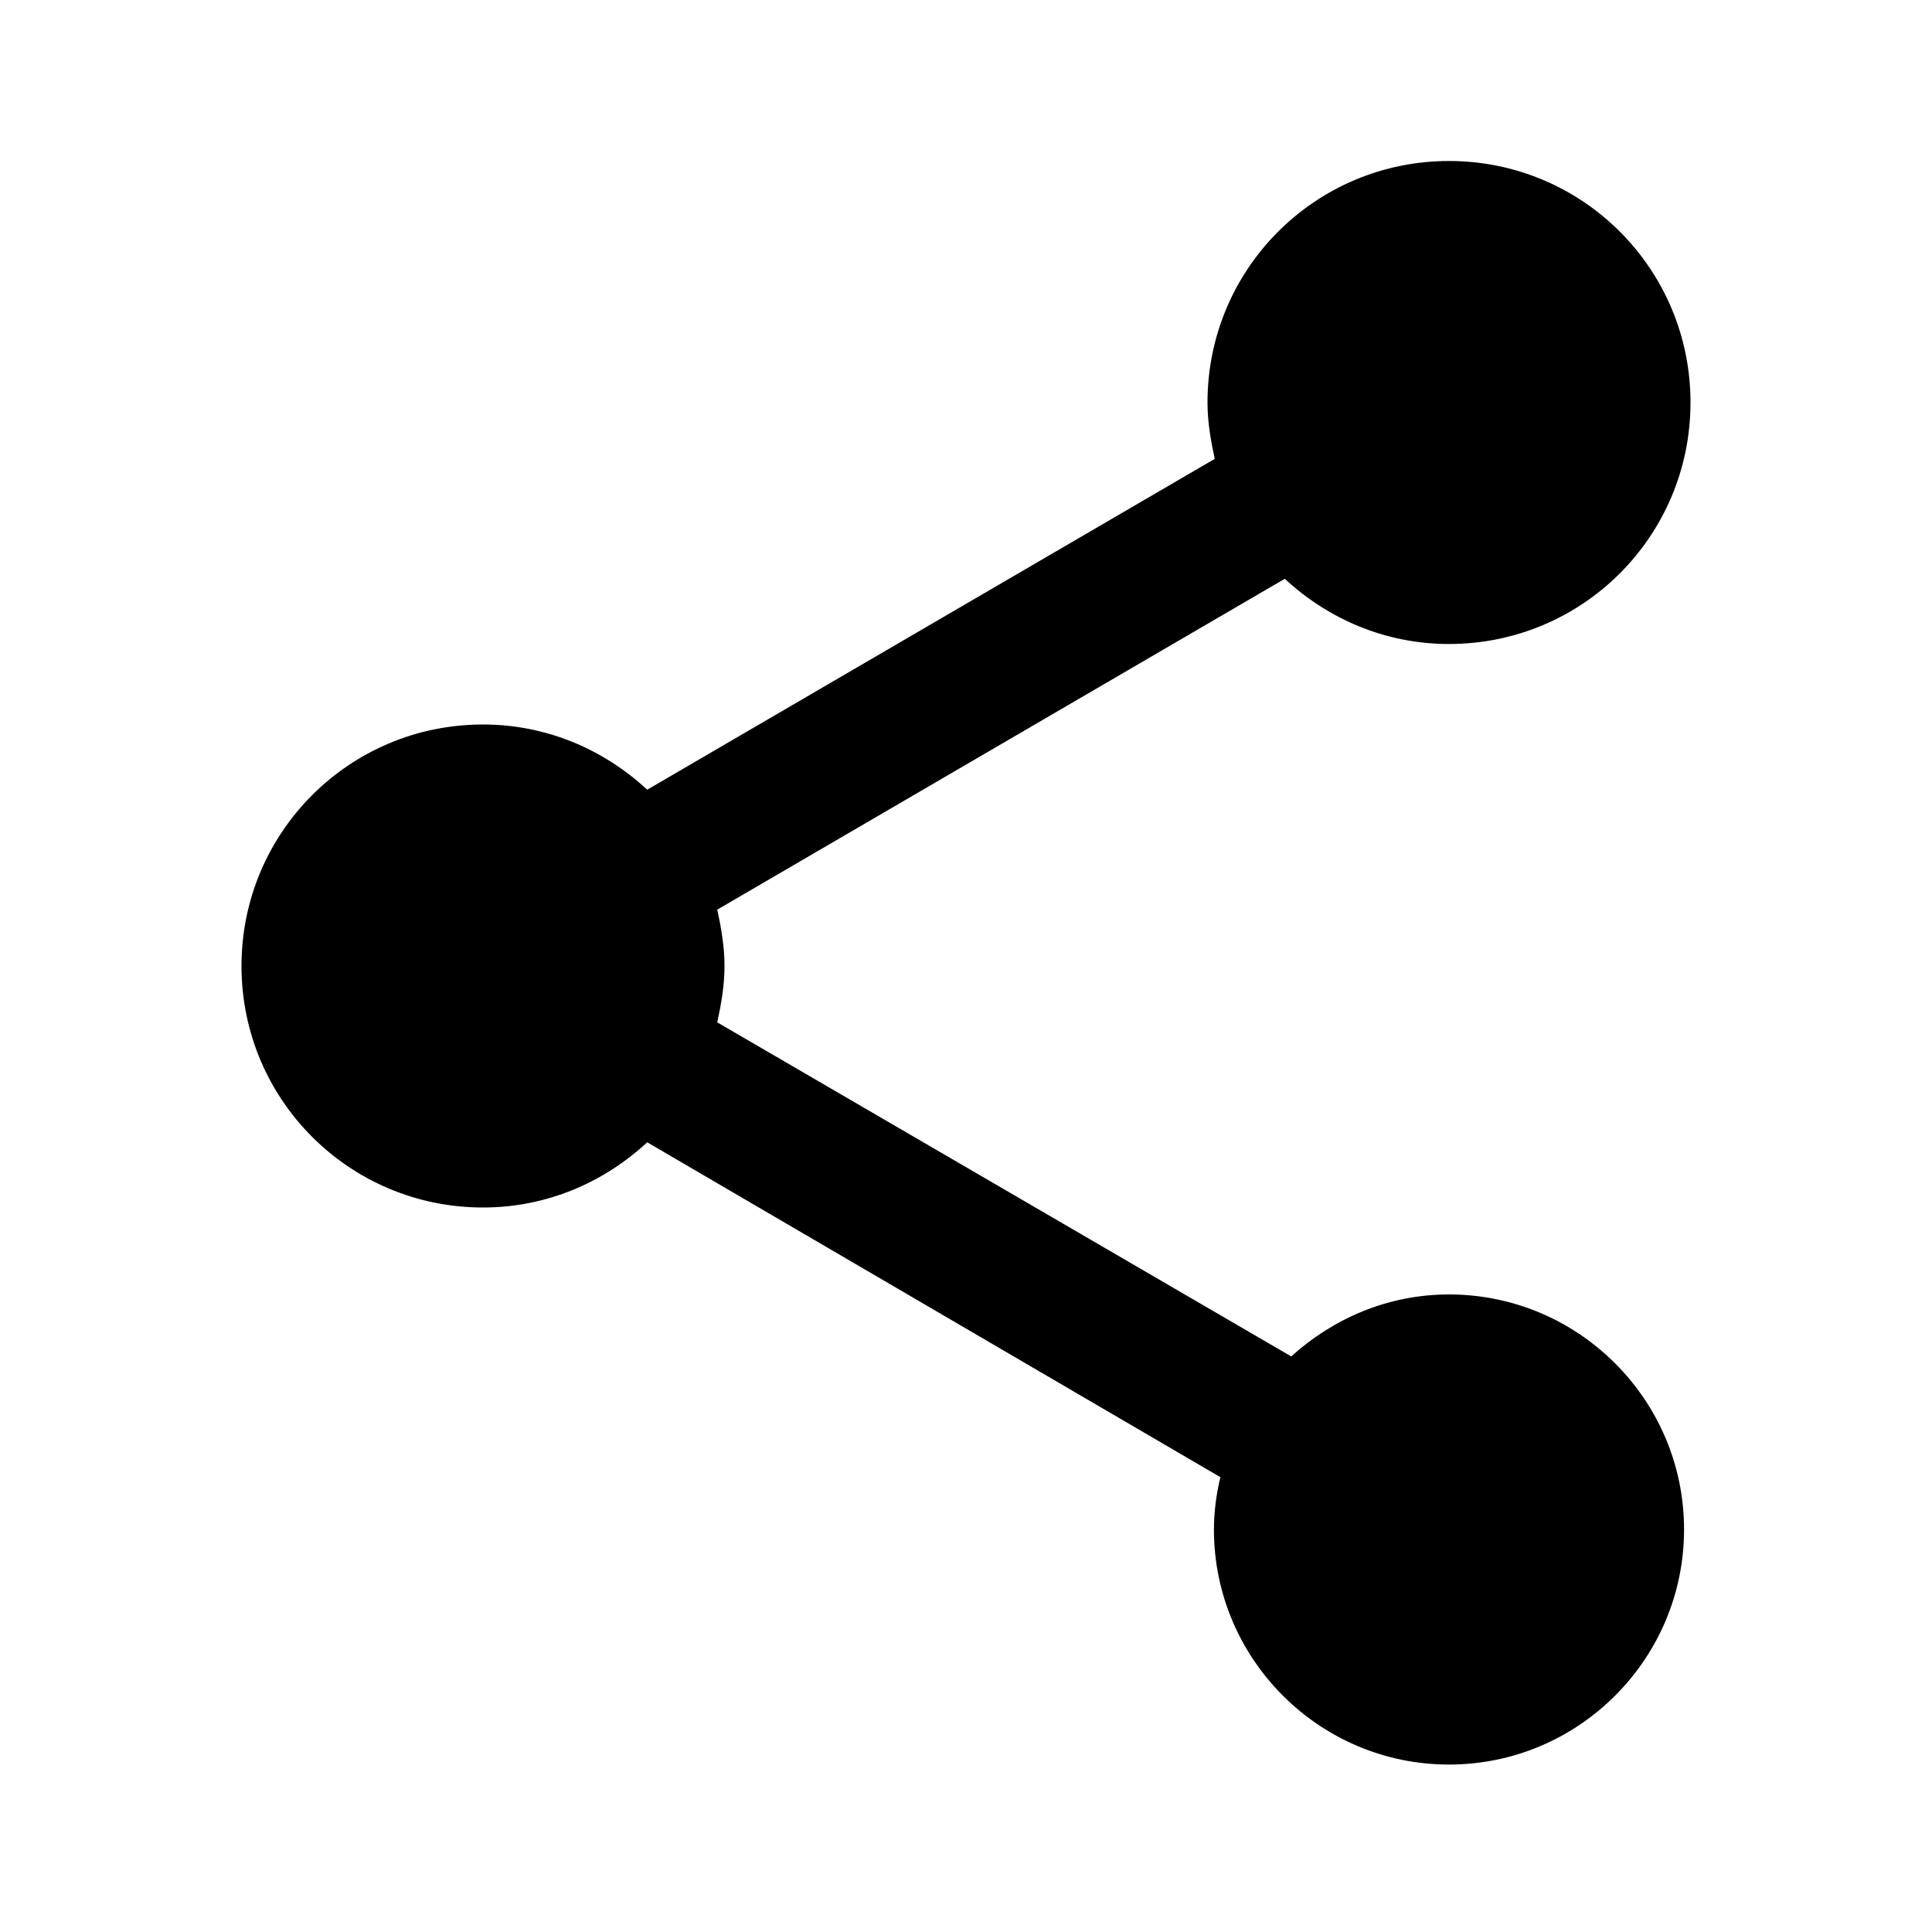
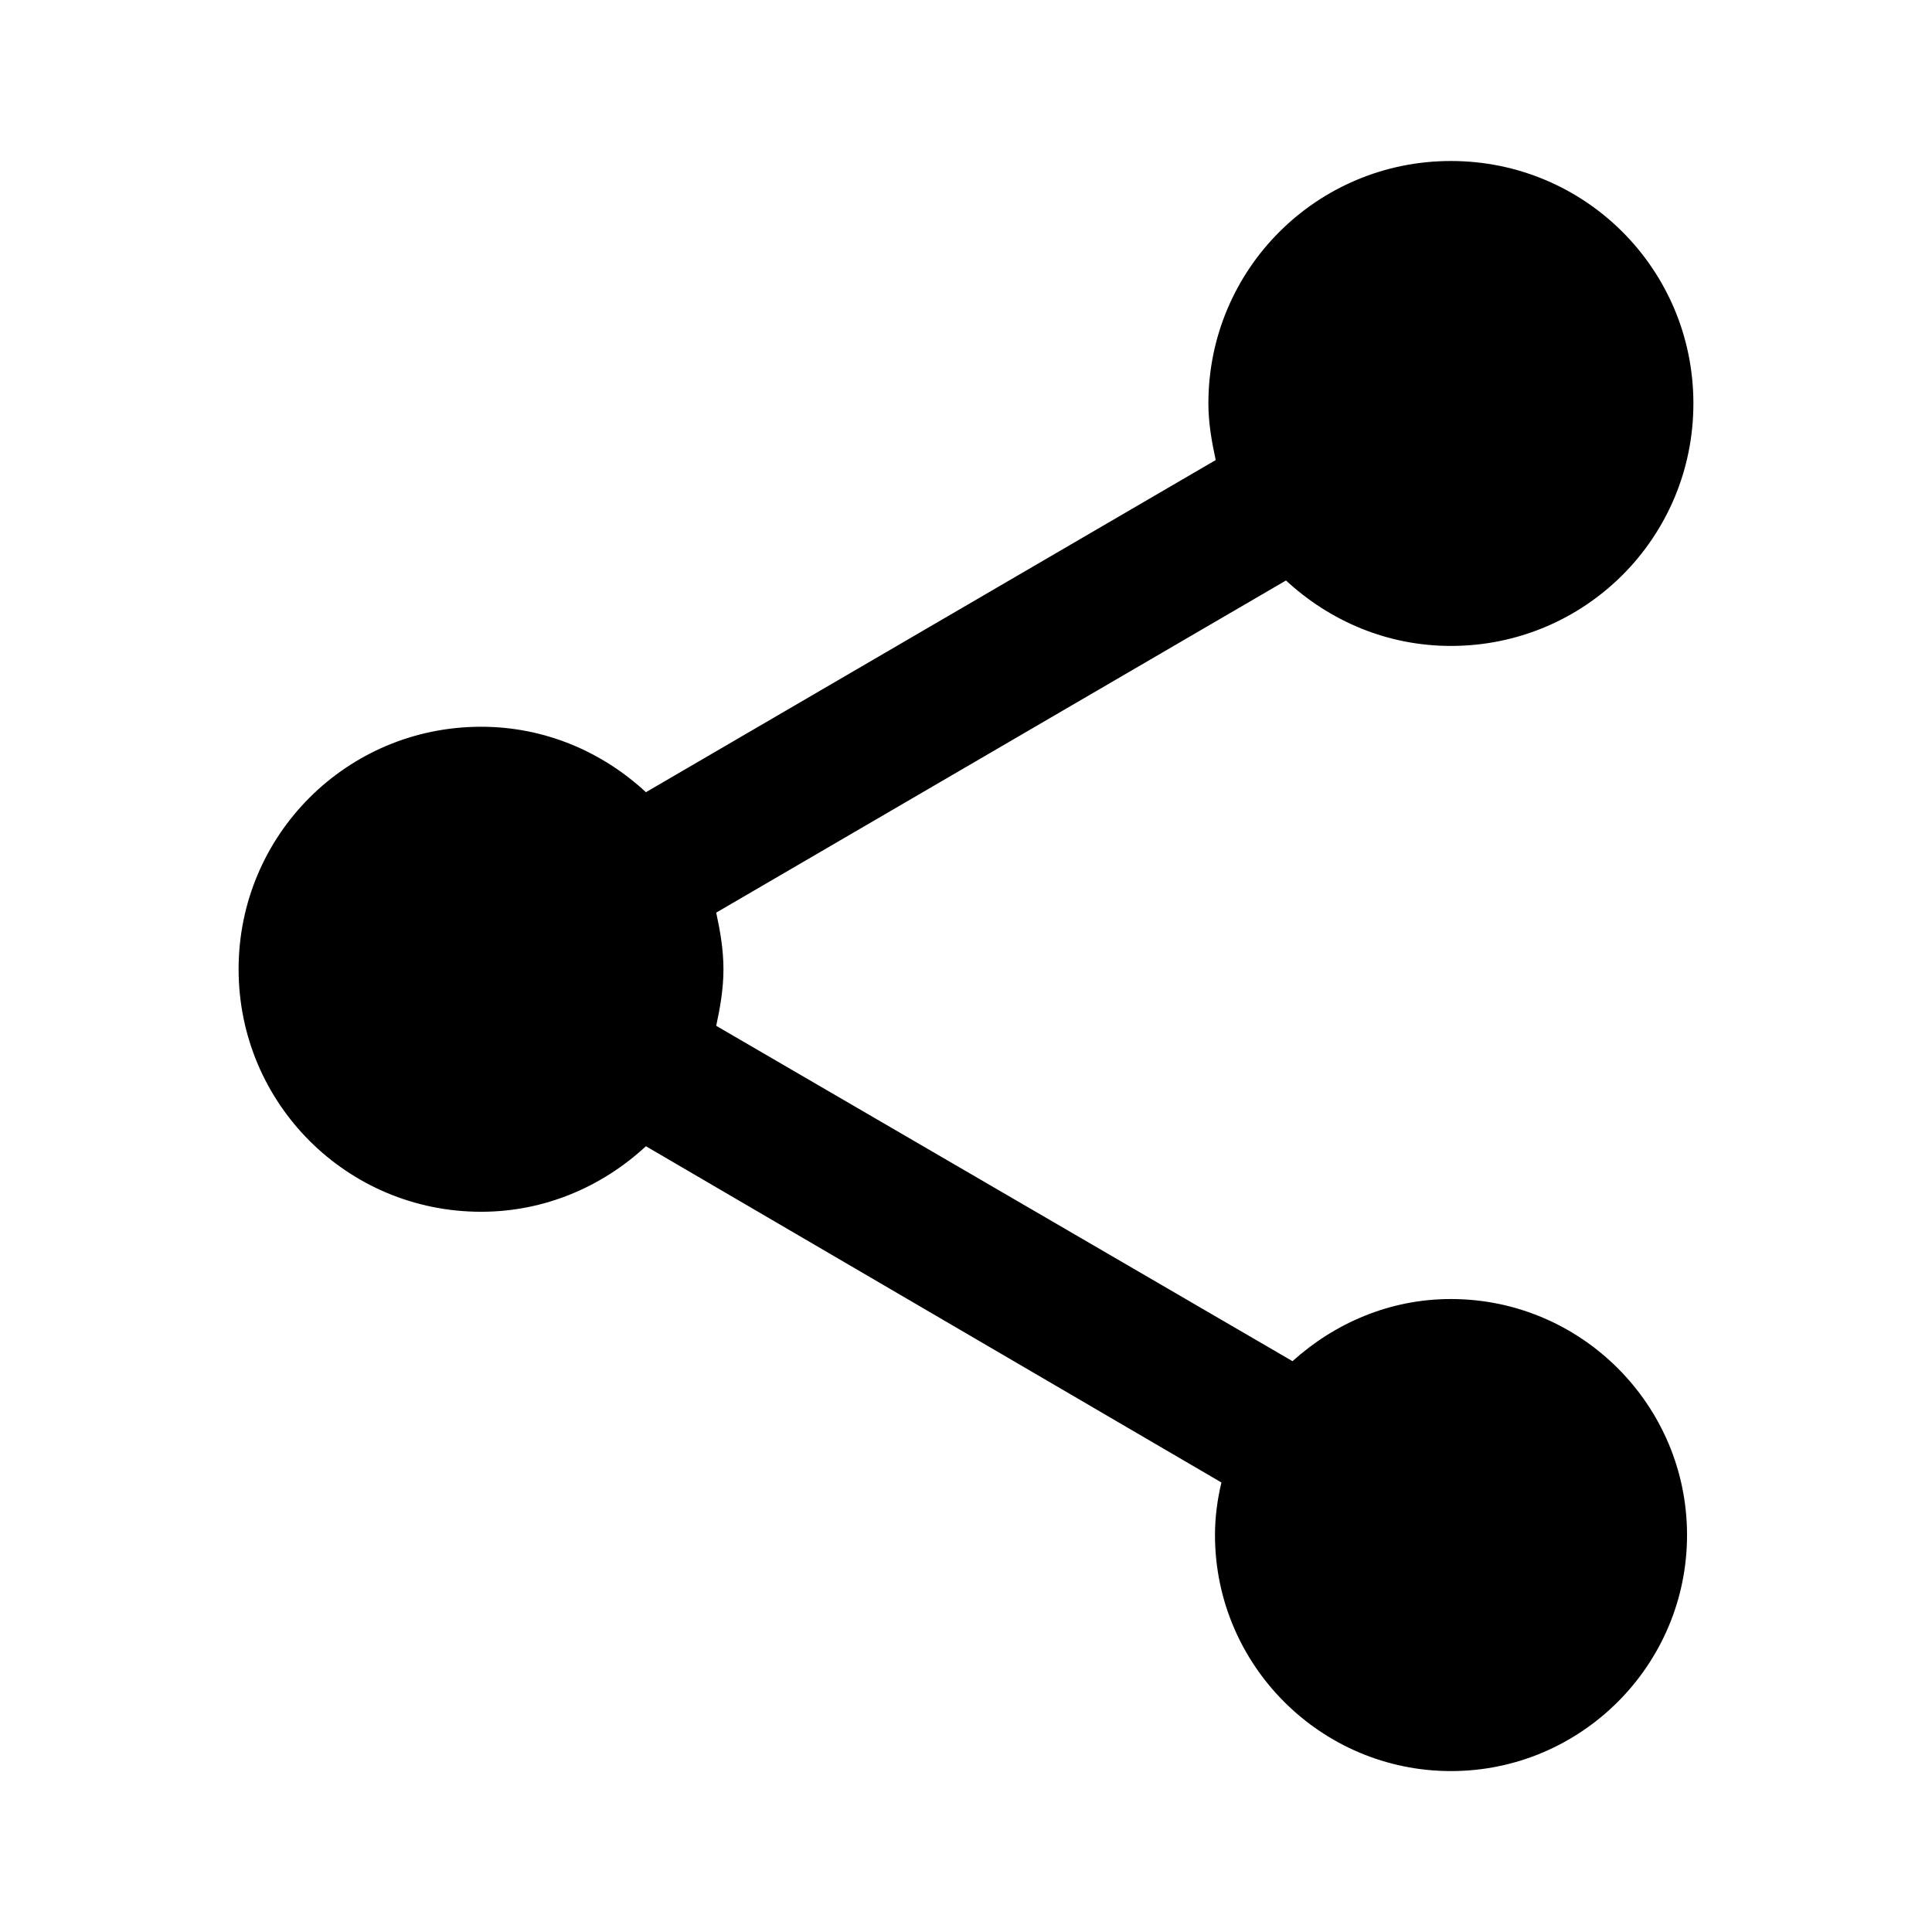
- <svg xmlns="http://www.w3.org/2000/svg" width="24" height="24" viewBox="0 0 24 24">
-   <path d="M0 0h24v24H0z" fill="none" />
-   <path d="M18 16.08c-.76 0-1.44.3-1.96.77L8.91 12.7c.05-.23.09-.46.09-.7s-.04-.47-.09-.7l7.05-4.11c.54.5 1.25.81 2.04.81 1.66 0 3-1.34 3-3s-1.34-3-3-3-3 1.34-3 3c0 .24.04.47.09.7L8.04 9.81C7.5 9.31 6.79 9 6 9c-1.66 0-3 1.34-3 3s1.34 3 3 3c.79 0 1.5-.31 2.04-.81l7.12 4.16c-.05.21-.08.43-.08.65 0 1.61 1.31 2.92 2.92 2.92 1.61 0 2.92-1.31 2.92-2.92s-1.31-2.92-2.92-2.92z" />
+ <svg xmlns="http://www.w3.org/2000/svg" version="1.1" id="icon_share" x="0px" y="0px" width="24px" height="24px" viewBox="0 0 24 24" enable-background="new 0 0 24 24" xml:space="preserve">
+   <path d="M18.024,16.137c-0.763,0-1.445,0.301-1.968,0.772l-7.159-4.166c0.05-0.231,0.09-0.462,0.09-0.703s-0.04-0.472-0.09-0.703  l7.078-4.126c0.543,0.502,1.255,0.813,2.049,0.813c1.667,0,3.012-1.345,3.012-3.012C21.036,3.345,19.691,2,18.024,2  s-3.013,1.345-3.013,3.012c0,0.241,0.041,0.472,0.091,0.703L8.024,9.841C7.482,9.339,6.769,9.028,5.976,9.028  c-1.667,0-3.012,1.345-3.012,3.012c0,1.667,1.345,3.013,3.012,3.013c0.793,0,1.506-0.313,2.048-0.814l7.149,4.177  c-0.051,0.212-0.08,0.432-0.08,0.653c0,1.616,1.315,2.932,2.932,2.932c1.615,0,2.932-1.315,2.932-2.932S19.64,16.137,18.024,16.137z  " />
</svg>
